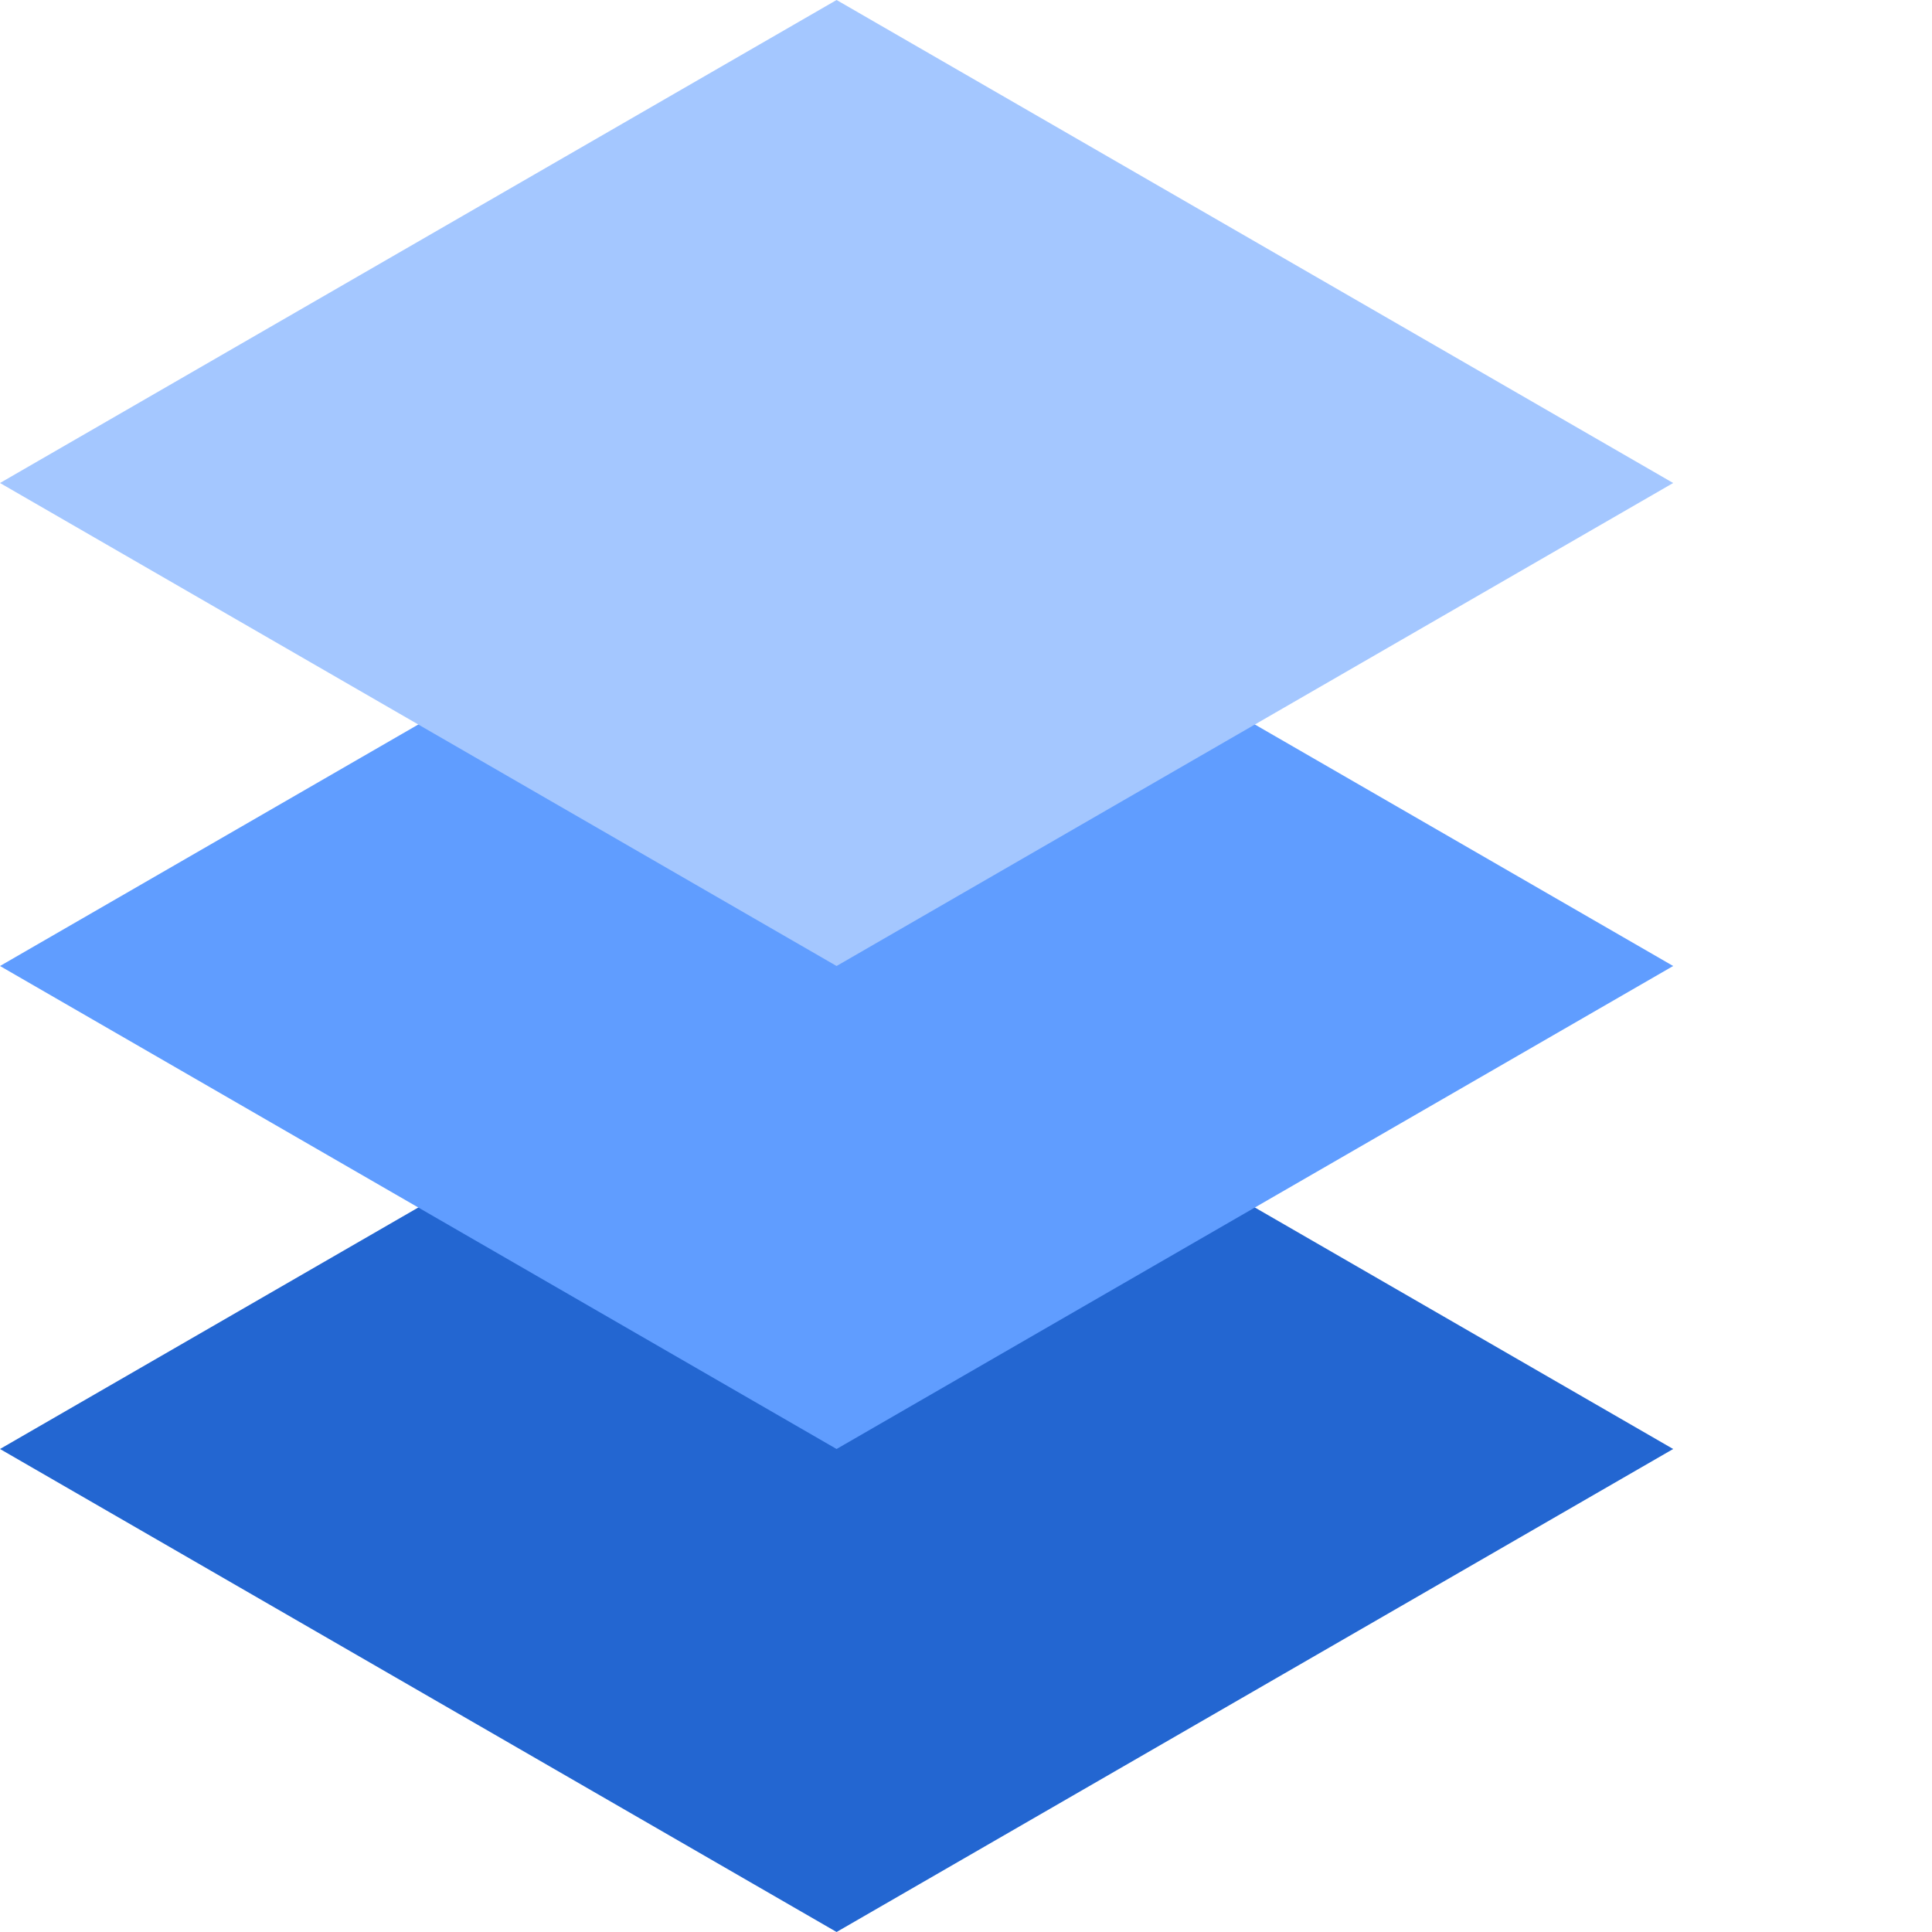
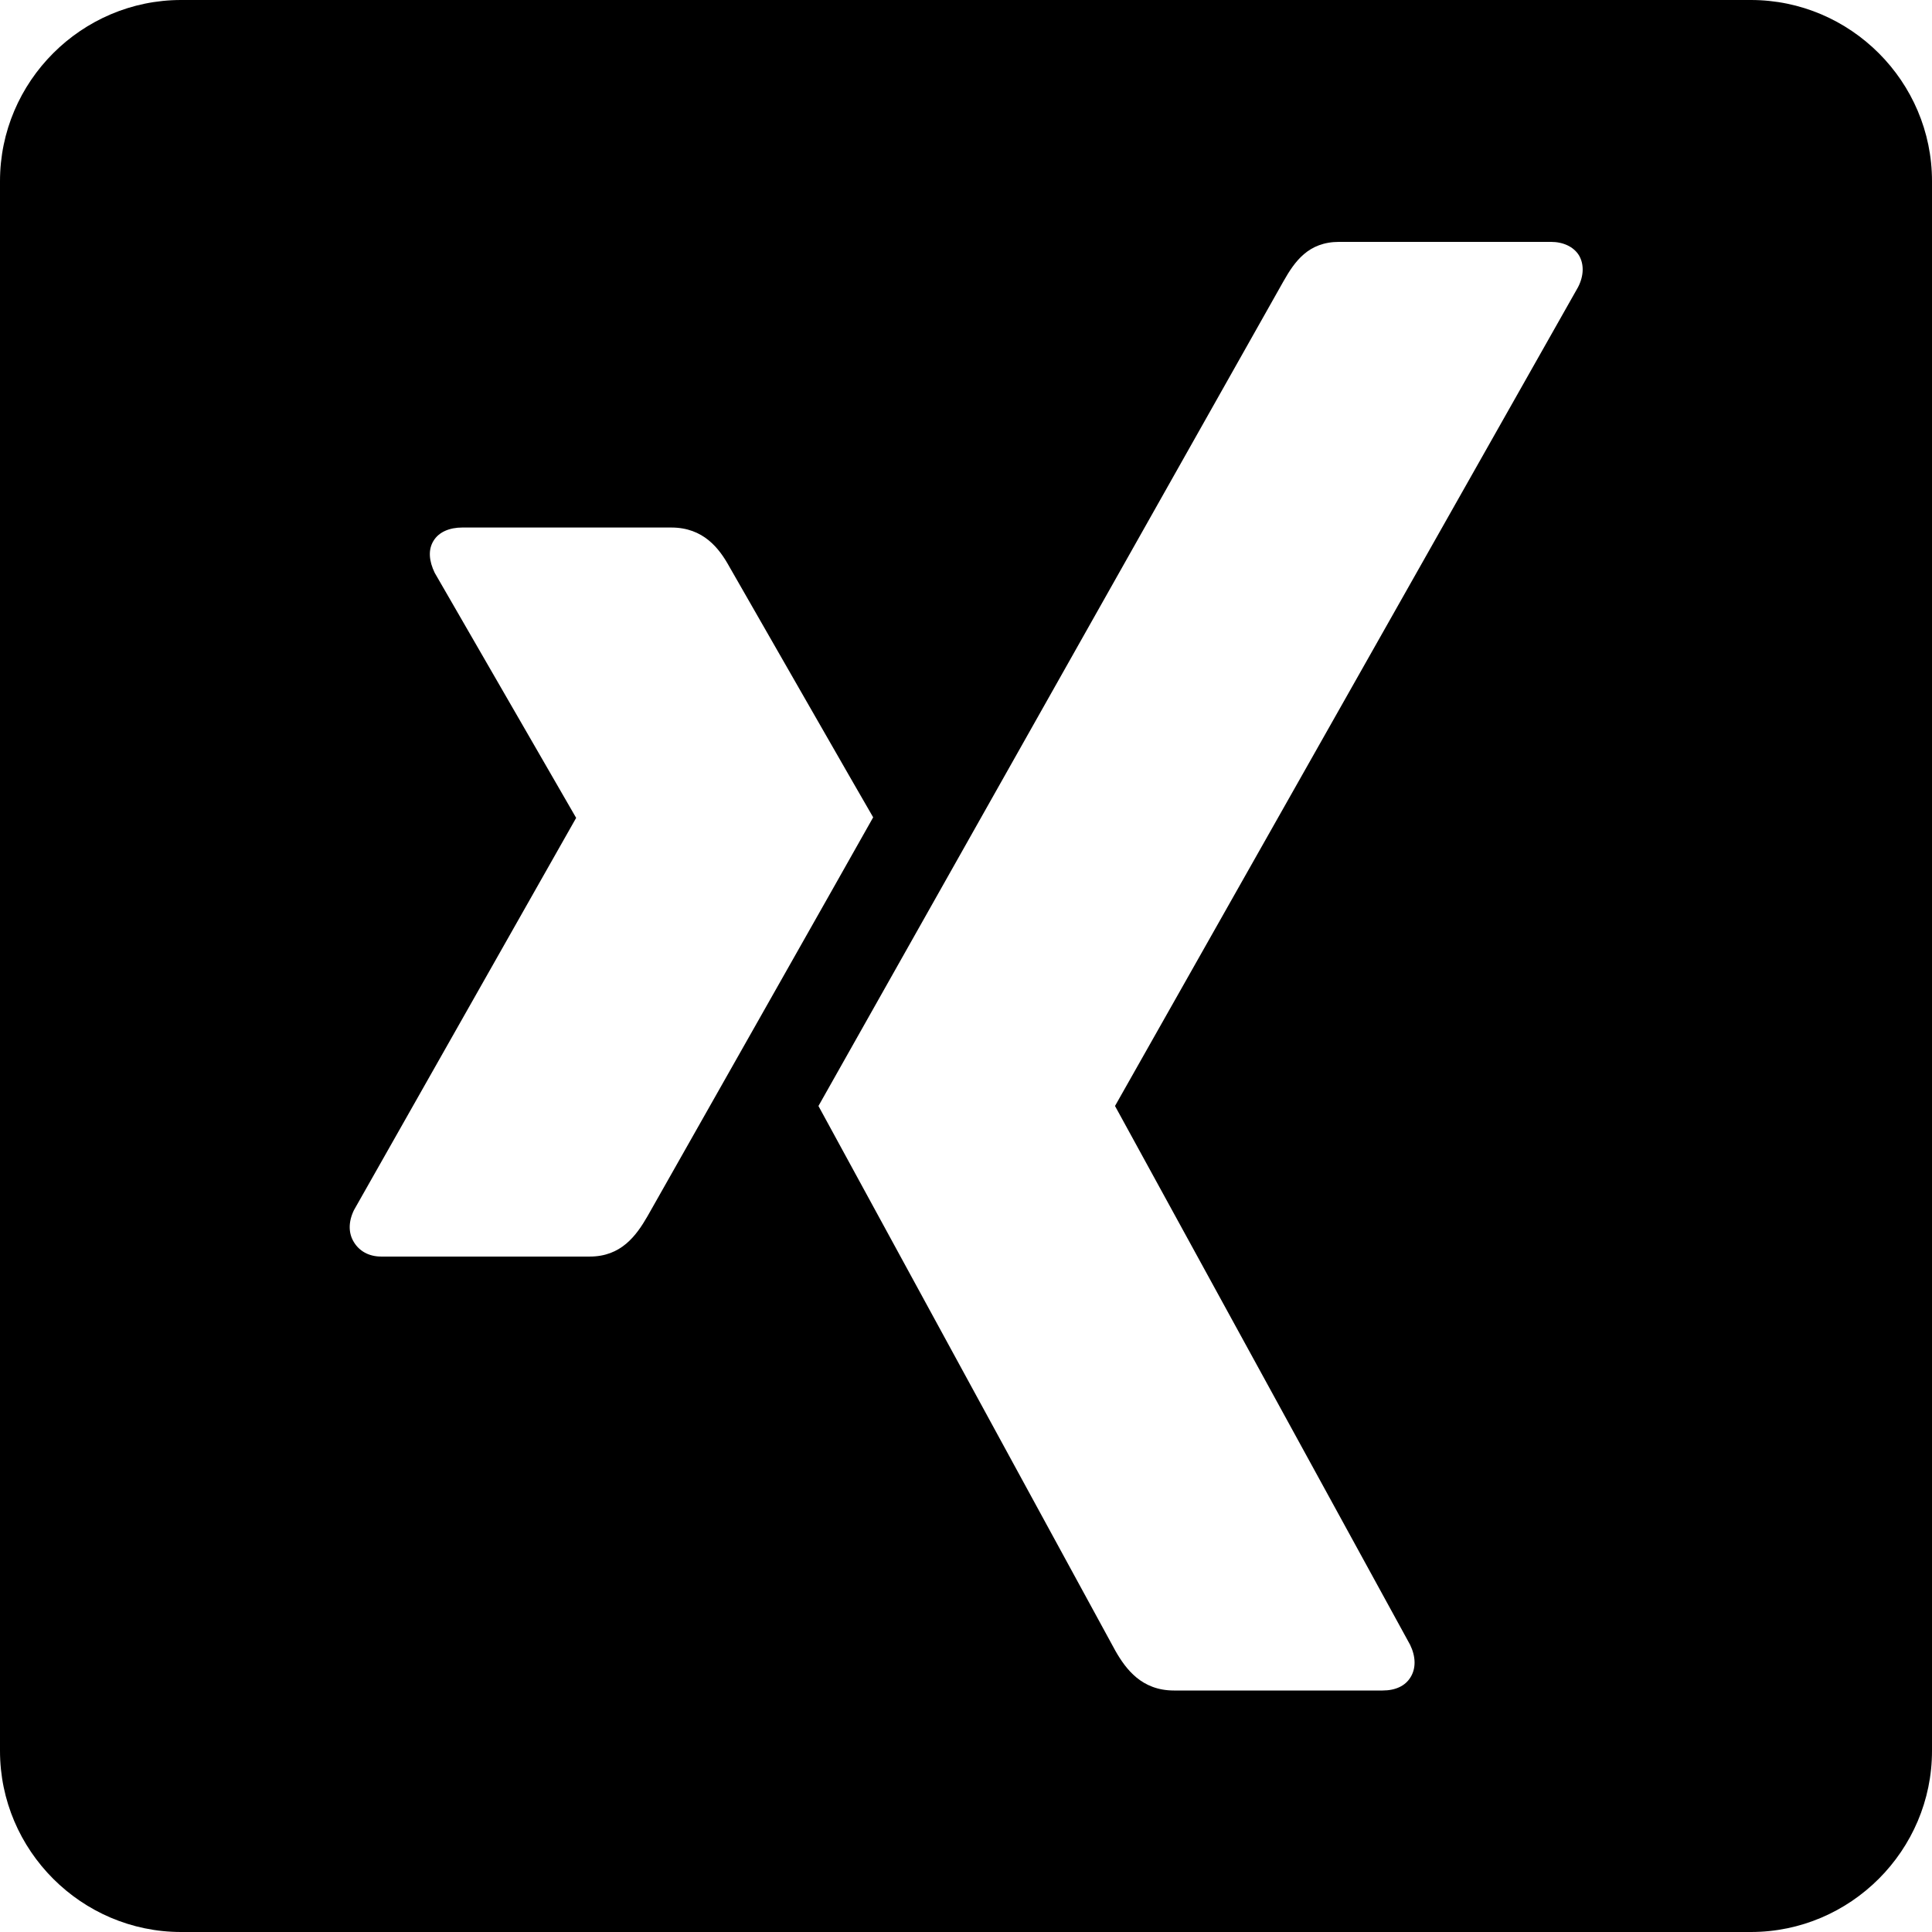
- <svg xmlns="http://www.w3.org/2000/svg" version="1.1" width="256" height="256" viewbox="0 0 949 256">
-   <path fill="#2366d1" d="M110.851 128L221.703 192L110.851 256L0 192Z" />
-   <path fill="#609dff" d="M110.851 64L221.703 128L110.851 192L0 128Z" />
-   <path fill="#a4c7ff" d="M110.851 0L221.703 64L110.851 128L0 64Z" />
+ <svg xmlns="http://www.w3.org/2000/svg" version="1.1" width="512" height="512" viewBox="0 0 512 512">
+   <g id="icomoon-ignore">
+ </g>
+   <path d="M464 0h-416c-26.4 0-48 21.6-48 48v416c0 26.4 21.6 48 48 48h416c26.4 0 48-21.6 48-48v-416c0-26.4-21.6-48-48-48zM156.3 333h-55.3c-3.3 0-5.8-1.5-7.2-3.8-1.5-2.4-1.5-5.4 0-8.5l58.8-103.8c0.1-0.1 0.1-0.2 0-0.3l-37.4-64.8c-1.5-3.1-1.8-6.1-0.3-8.5 1.4-2.3 4.2-3.5 7.6-3.5h55.4c8.5 0 12.7 5.5 15.4 10.4 0 0 37.8 66 38.1 66.4-2.2 4-59.8 105.7-59.8 105.7-3 5.2-7 10.7-15.3 10.7zM418.2 76.1l-122.6 216.8c-0.1 0.1-0.1 0.3 0 0.4l78.1 142.6c1.5 3.1 1.6 6.2 0.1 8.6-1.4 2.3-4 3.5-7.4 3.5h-55.3c-8.5 0-12.7-5.6-15.5-10.5 0 0-78.5-144-78.7-144.4 3.9-6.9 123.2-218.5 123.2-218.5 3-5.3 6.6-10.5 14.8-10.5h56.1c3.3 0 6 1.3 7.4 3.5 1.4 2.3 1.4 5.4-0.2 8.5z" />
</svg>
